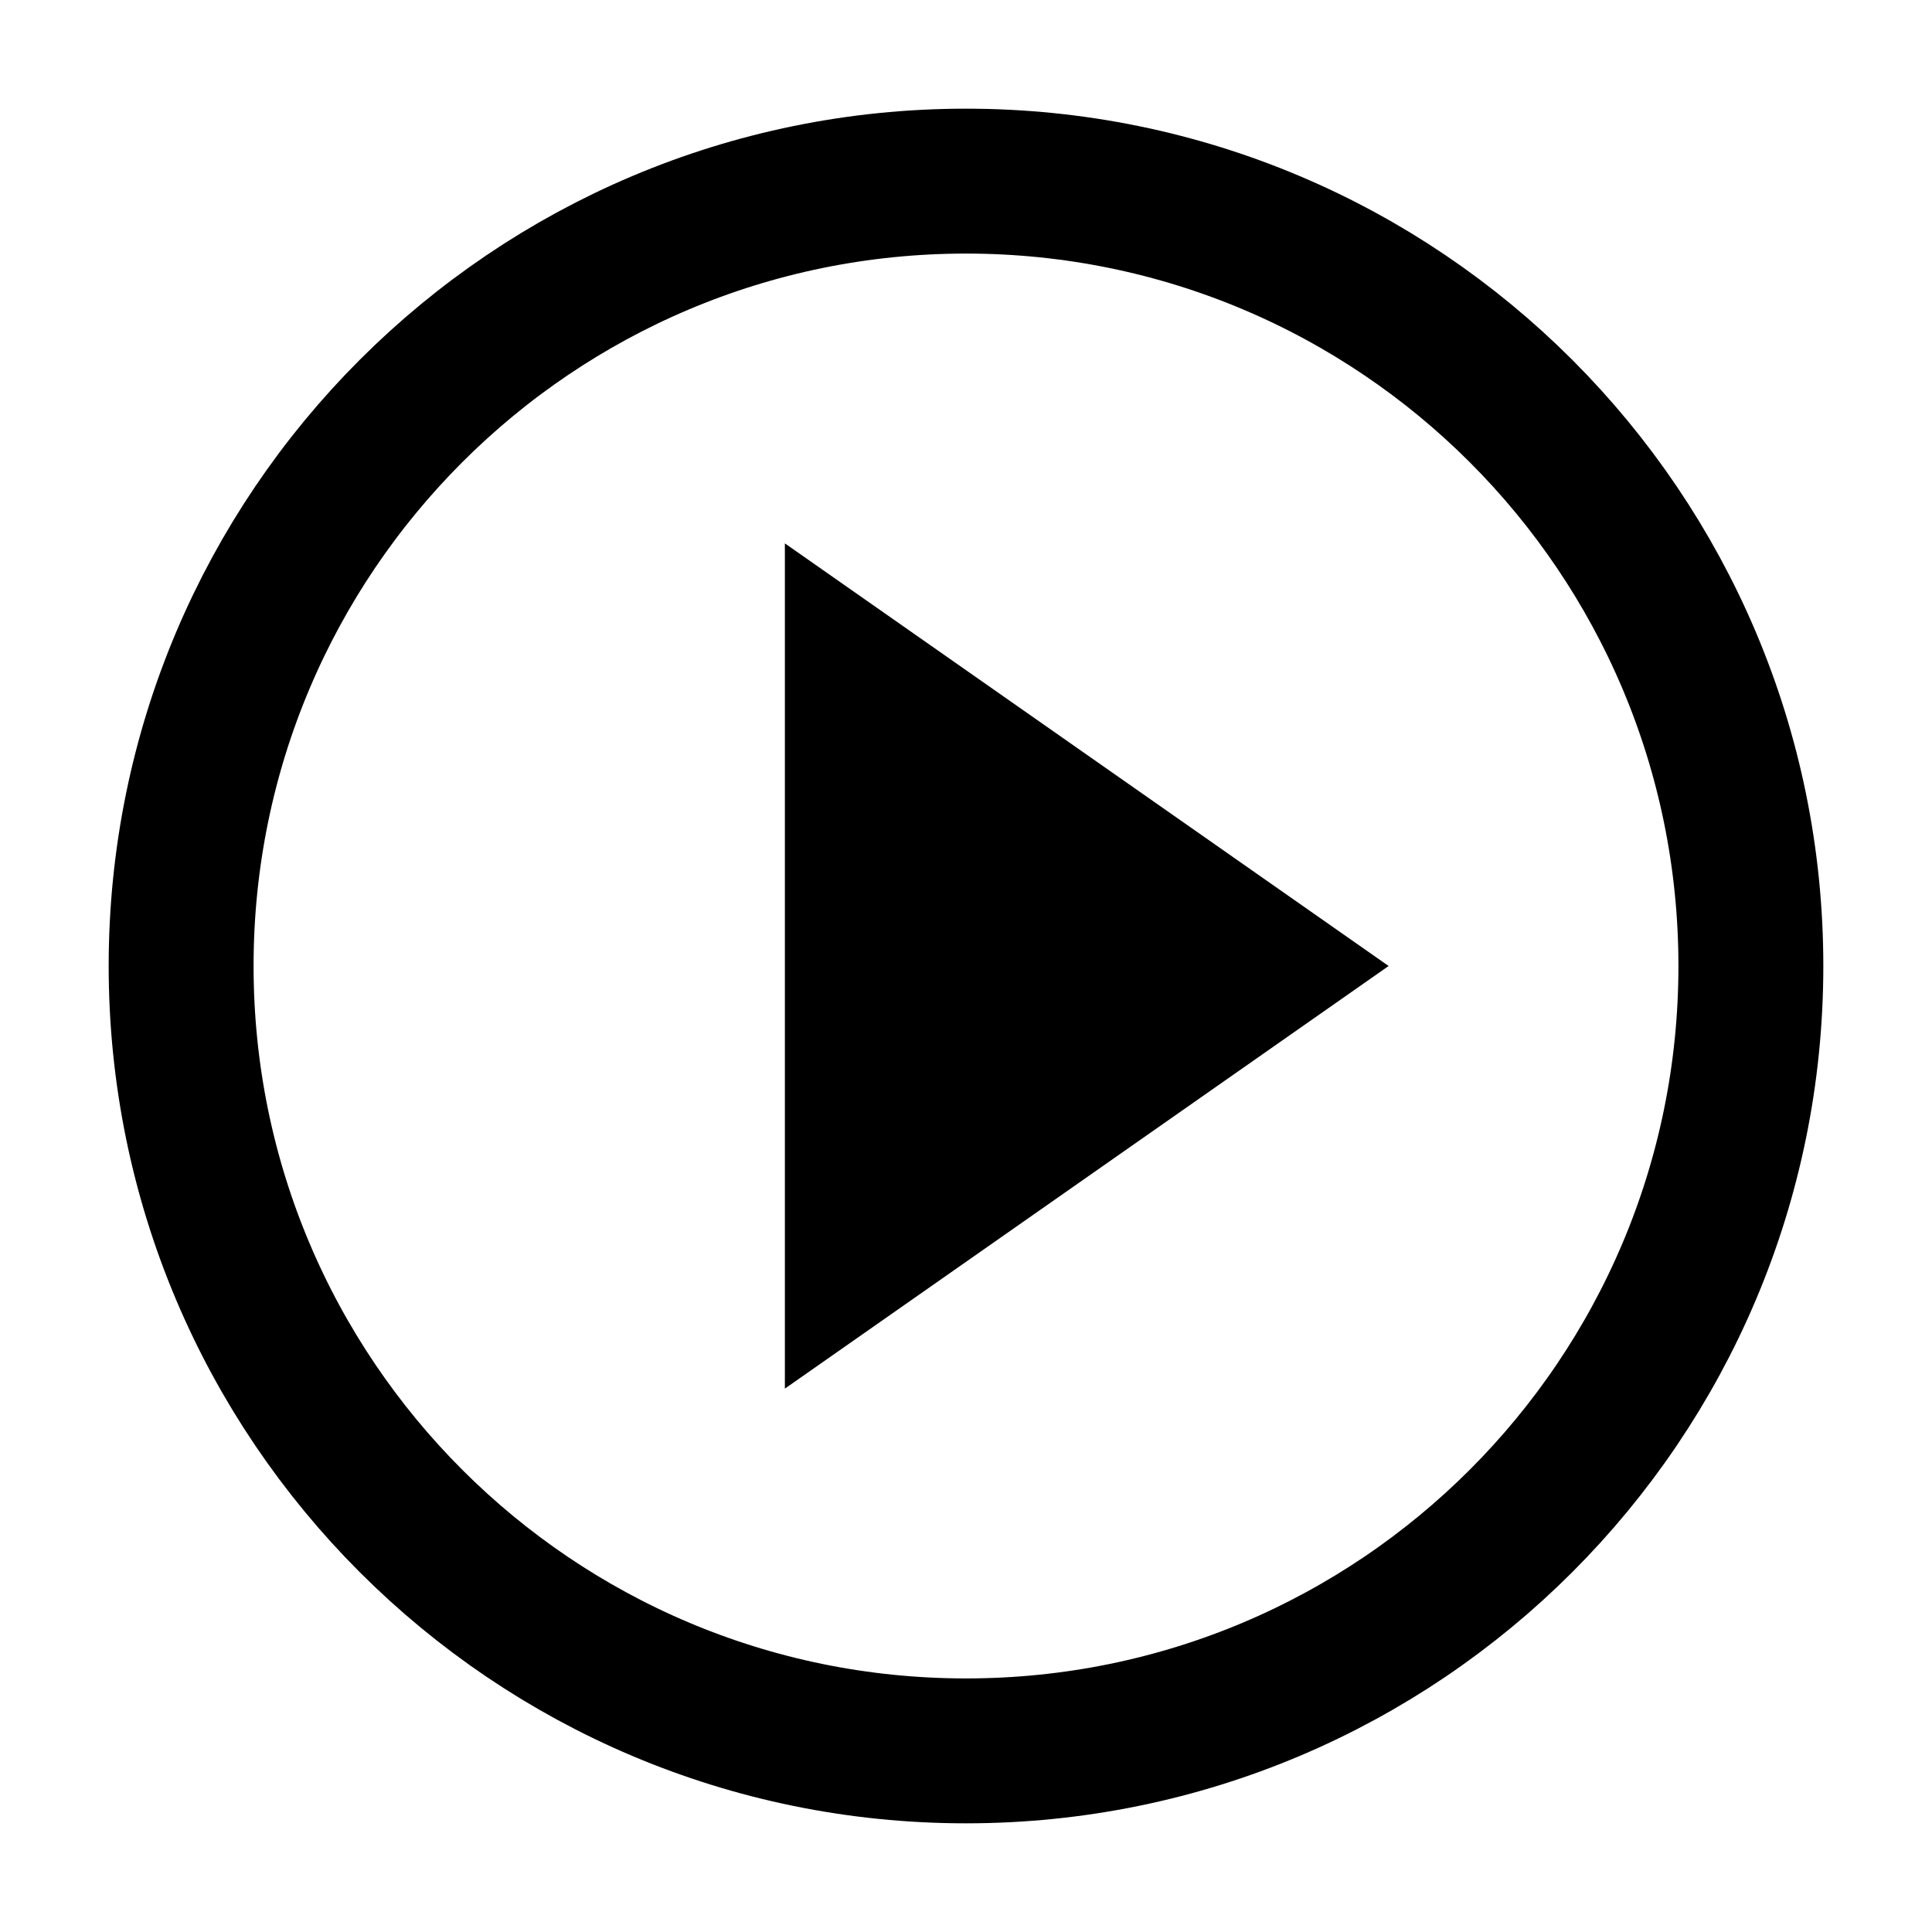
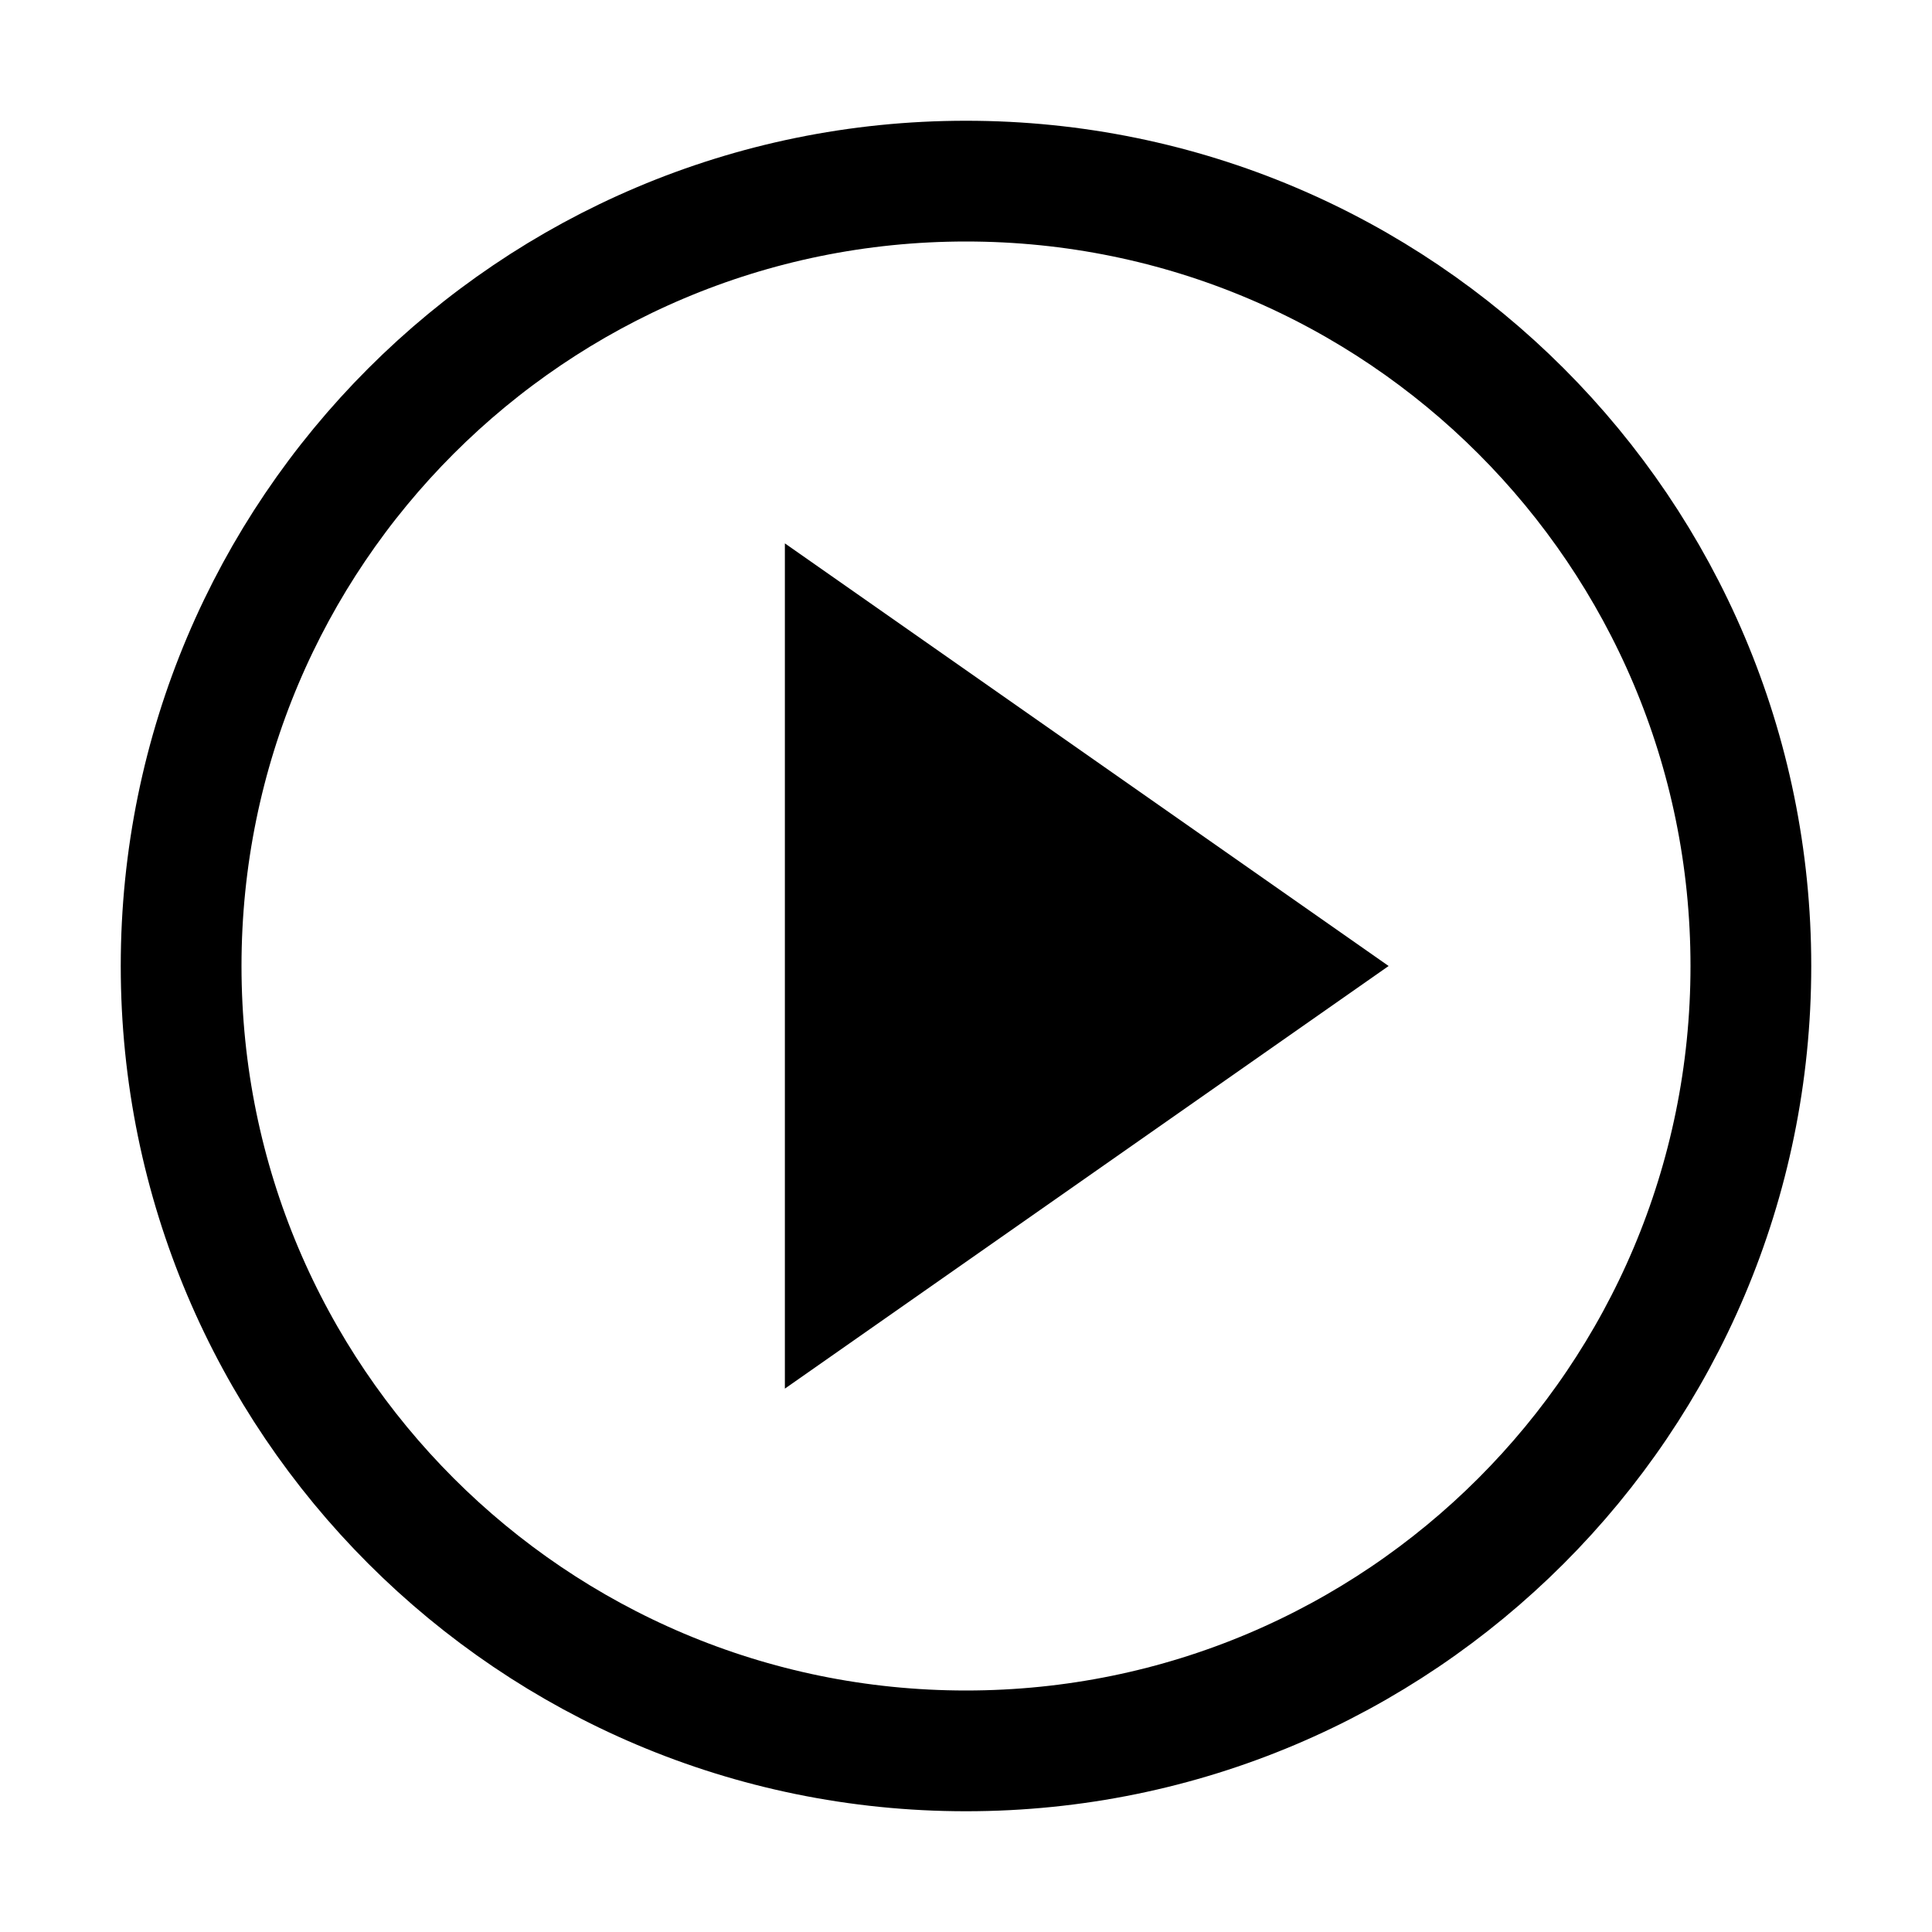
<svg xmlns="http://www.w3.org/2000/svg" width="32" height="32" viewBox="0 0 32 32">
-   <g fill="none" stroke="currentColor" stroke-width="2.4" stroke-linecap="round" stroke-linejoin="round">
+   <g fill="none" stroke="currentColor" stroke-width="2" stroke-linecap="round" stroke-linejoin="round">
    <circle cx="16" cy="16" r="13" />
    <polygon points="13,9 23,16 13,23" fill="currentColor" stroke="none" />
  </g>
</svg>
